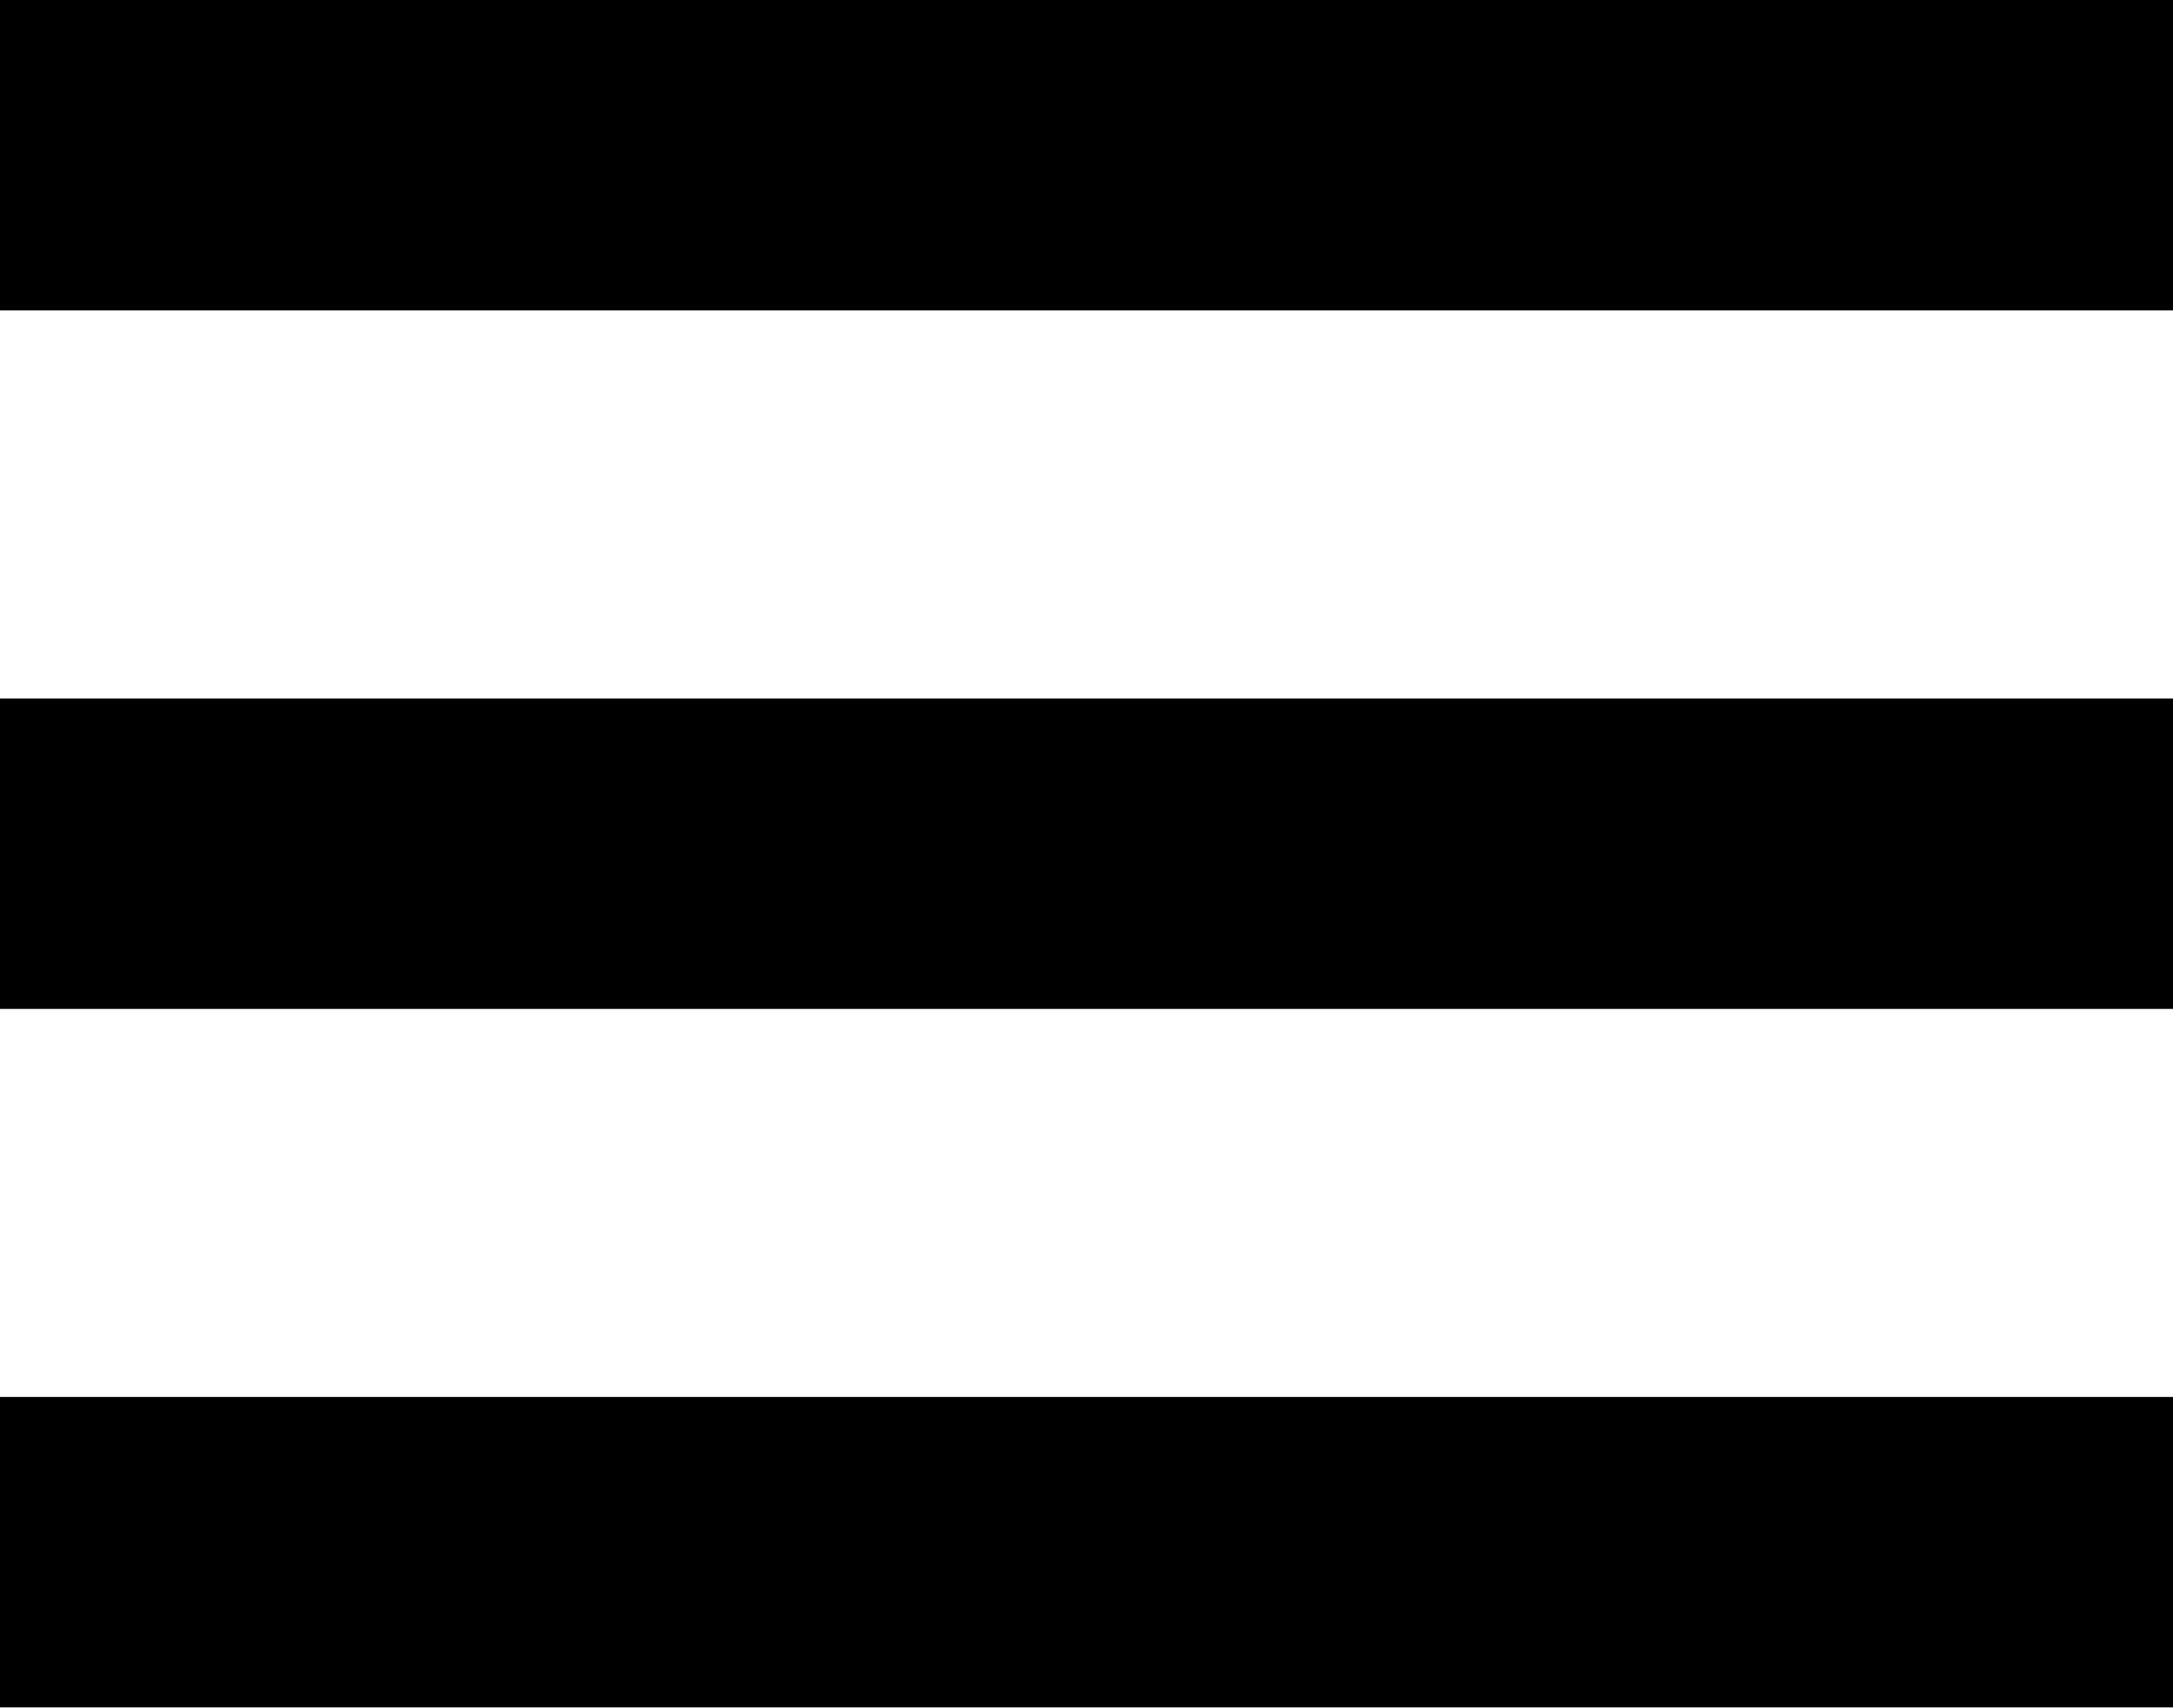
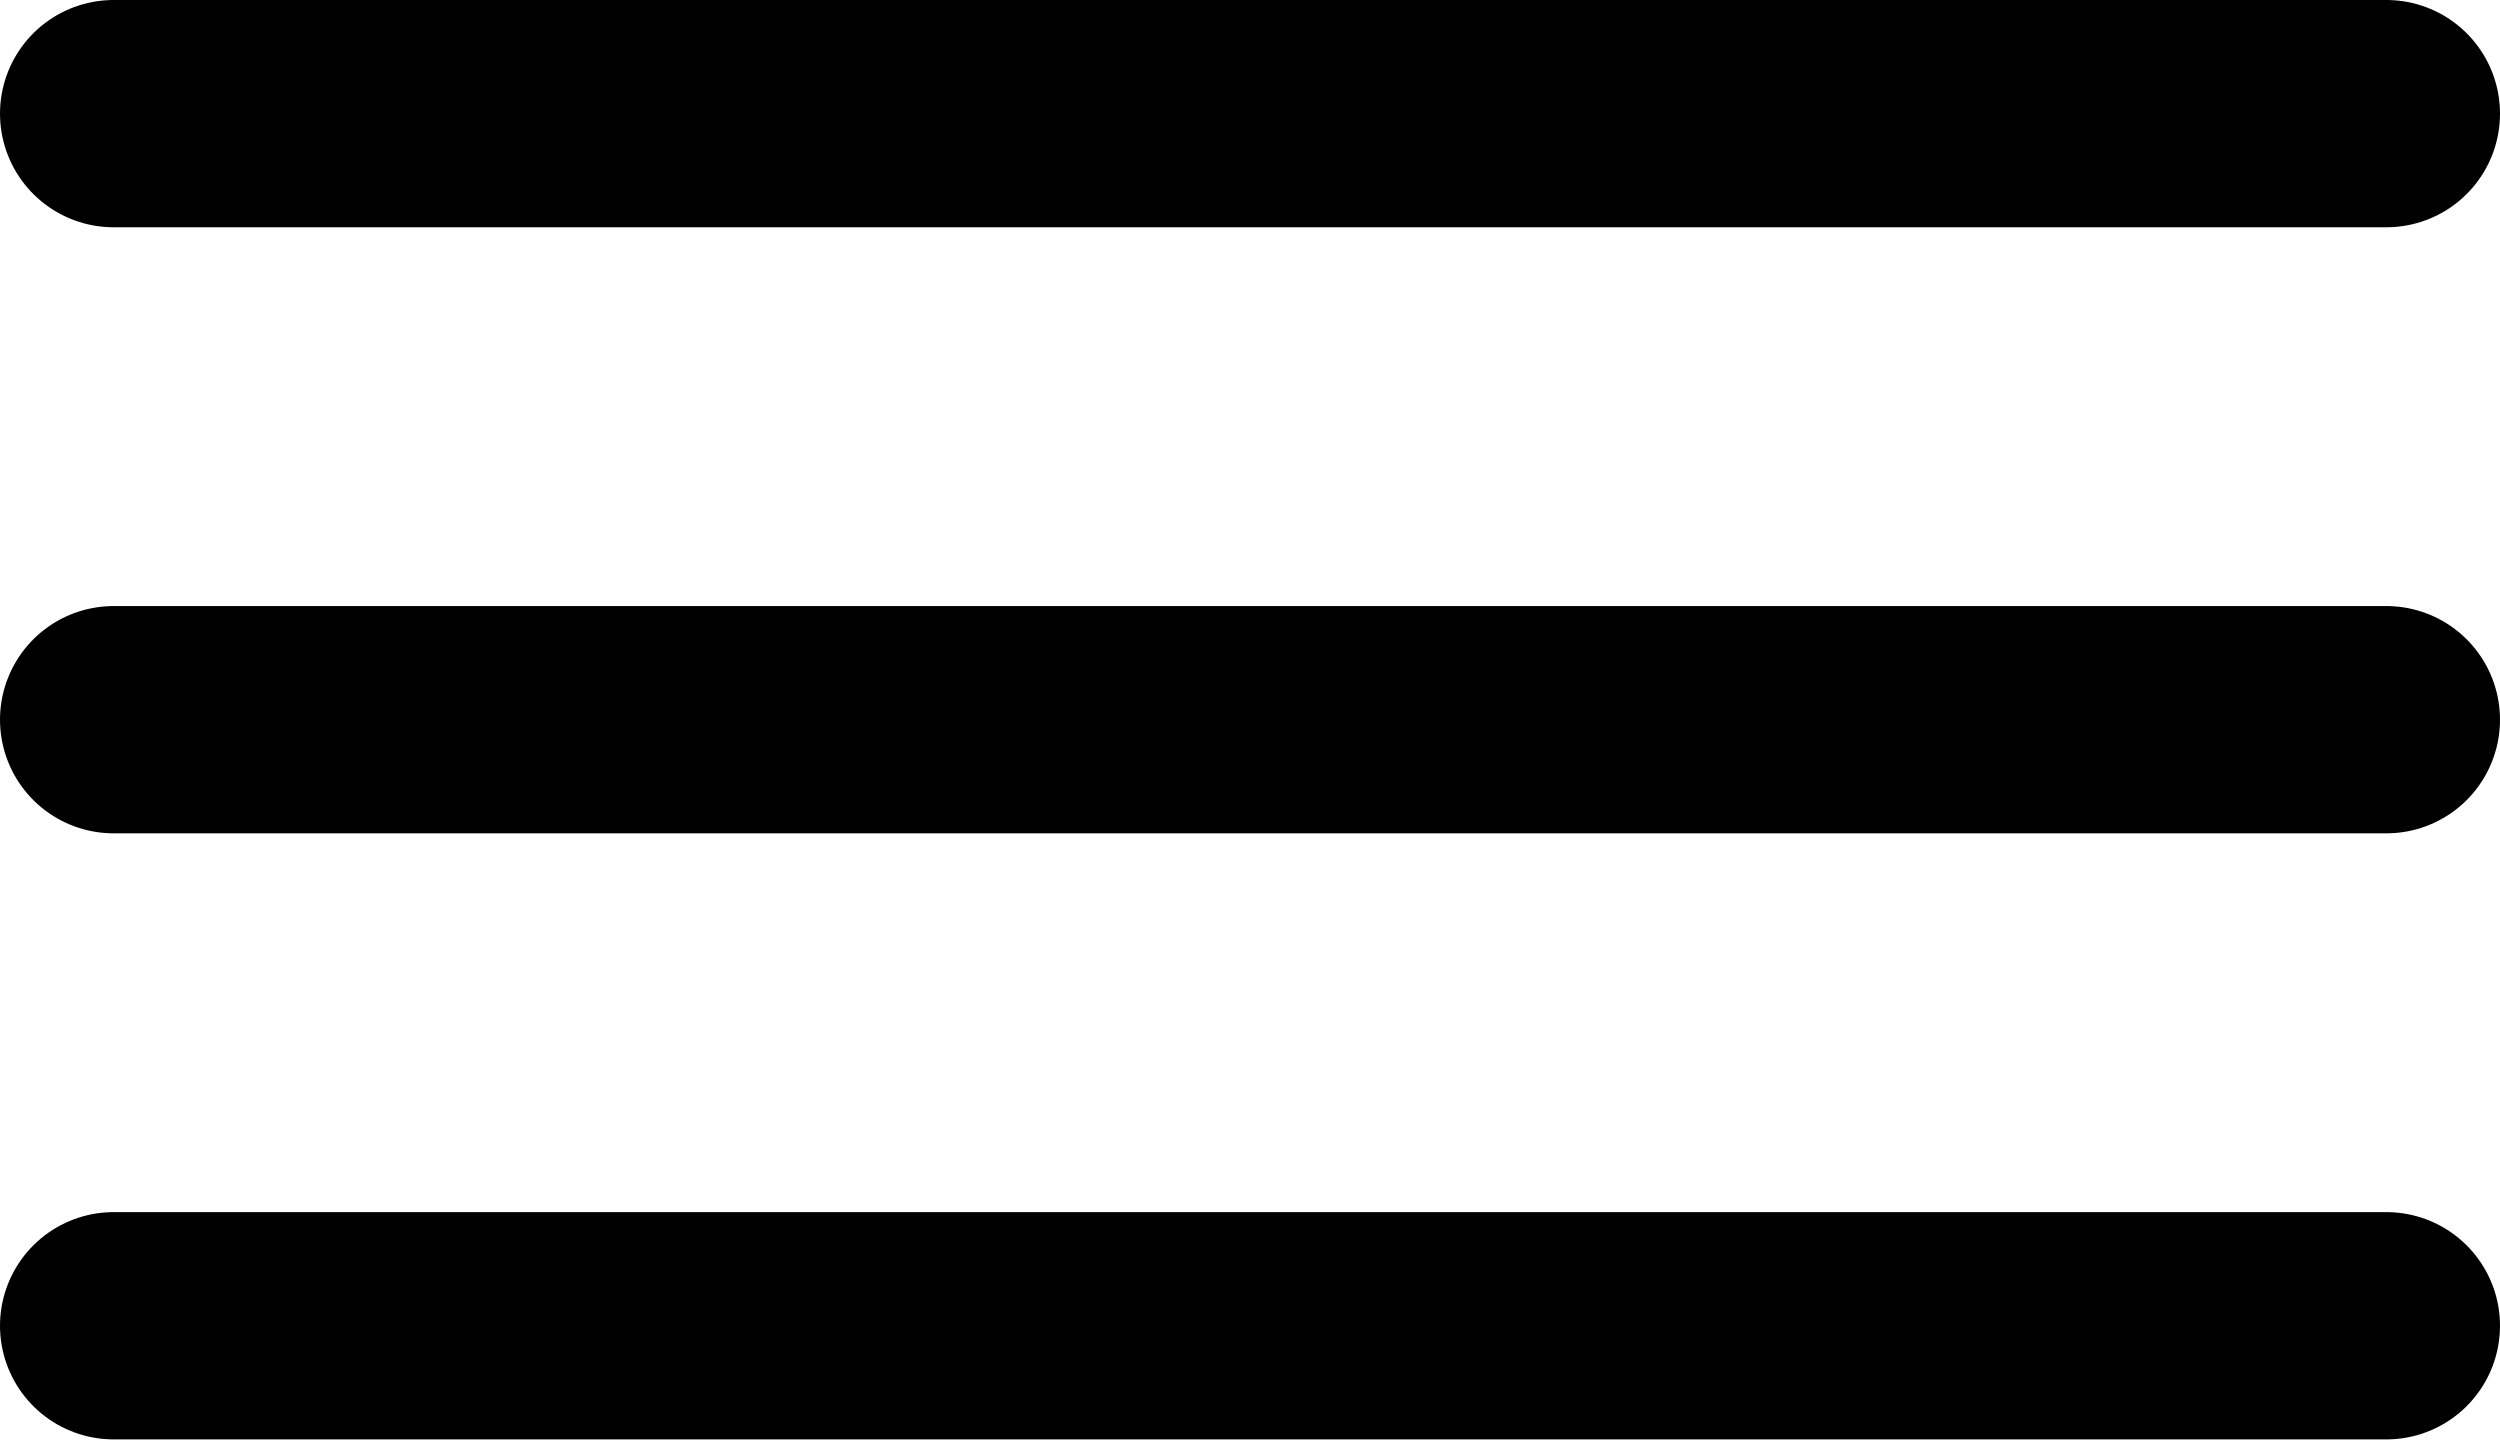
- <svg xmlns="http://www.w3.org/2000/svg" width="14" height="11" viewBox="0 0 14 11">
-   <g id="mobile-sidebar" transform="translate(0 1)">
-     <line id="선_88" data-name="선 88" x2="14" fill="none" stroke="#000" stroke-width="2" />
-     <g id="그룹_346" data-name="그룹 346" transform="translate(0 9)">
-       <line id="선_89" data-name="선 89" x2="14" transform="translate(0 0)" fill="none" stroke="#000" stroke-width="2" />
-     </g>
-     <line id="선_90" data-name="선 90" x2="14" transform="translate(0 4.5)" fill="none" stroke="#000" stroke-width="2" />
+ <svg xmlns="http://www.w3.org/2000/svg" width="16.5" height="9.5" viewBox="0 0 16.5 9.5">
+   <g id="mobile-sidebar" transform="translate(0.75 0.75)">
+     <line id="선_88" data-name="선 88" x2="15" fill="none" stroke="#000" stroke-linecap="round" stroke-width="1.5" />
+     <line id="선_113" data-name="선 113" x2="15" transform="translate(0 4)" fill="none" stroke="#000" stroke-linecap="round" stroke-width="1.5" />
+     <line id="선_114" data-name="선 114" x2="15" transform="translate(0 8)" fill="none" stroke="#000" stroke-linecap="round" stroke-width="1.5" />
  </g>
</svg>
